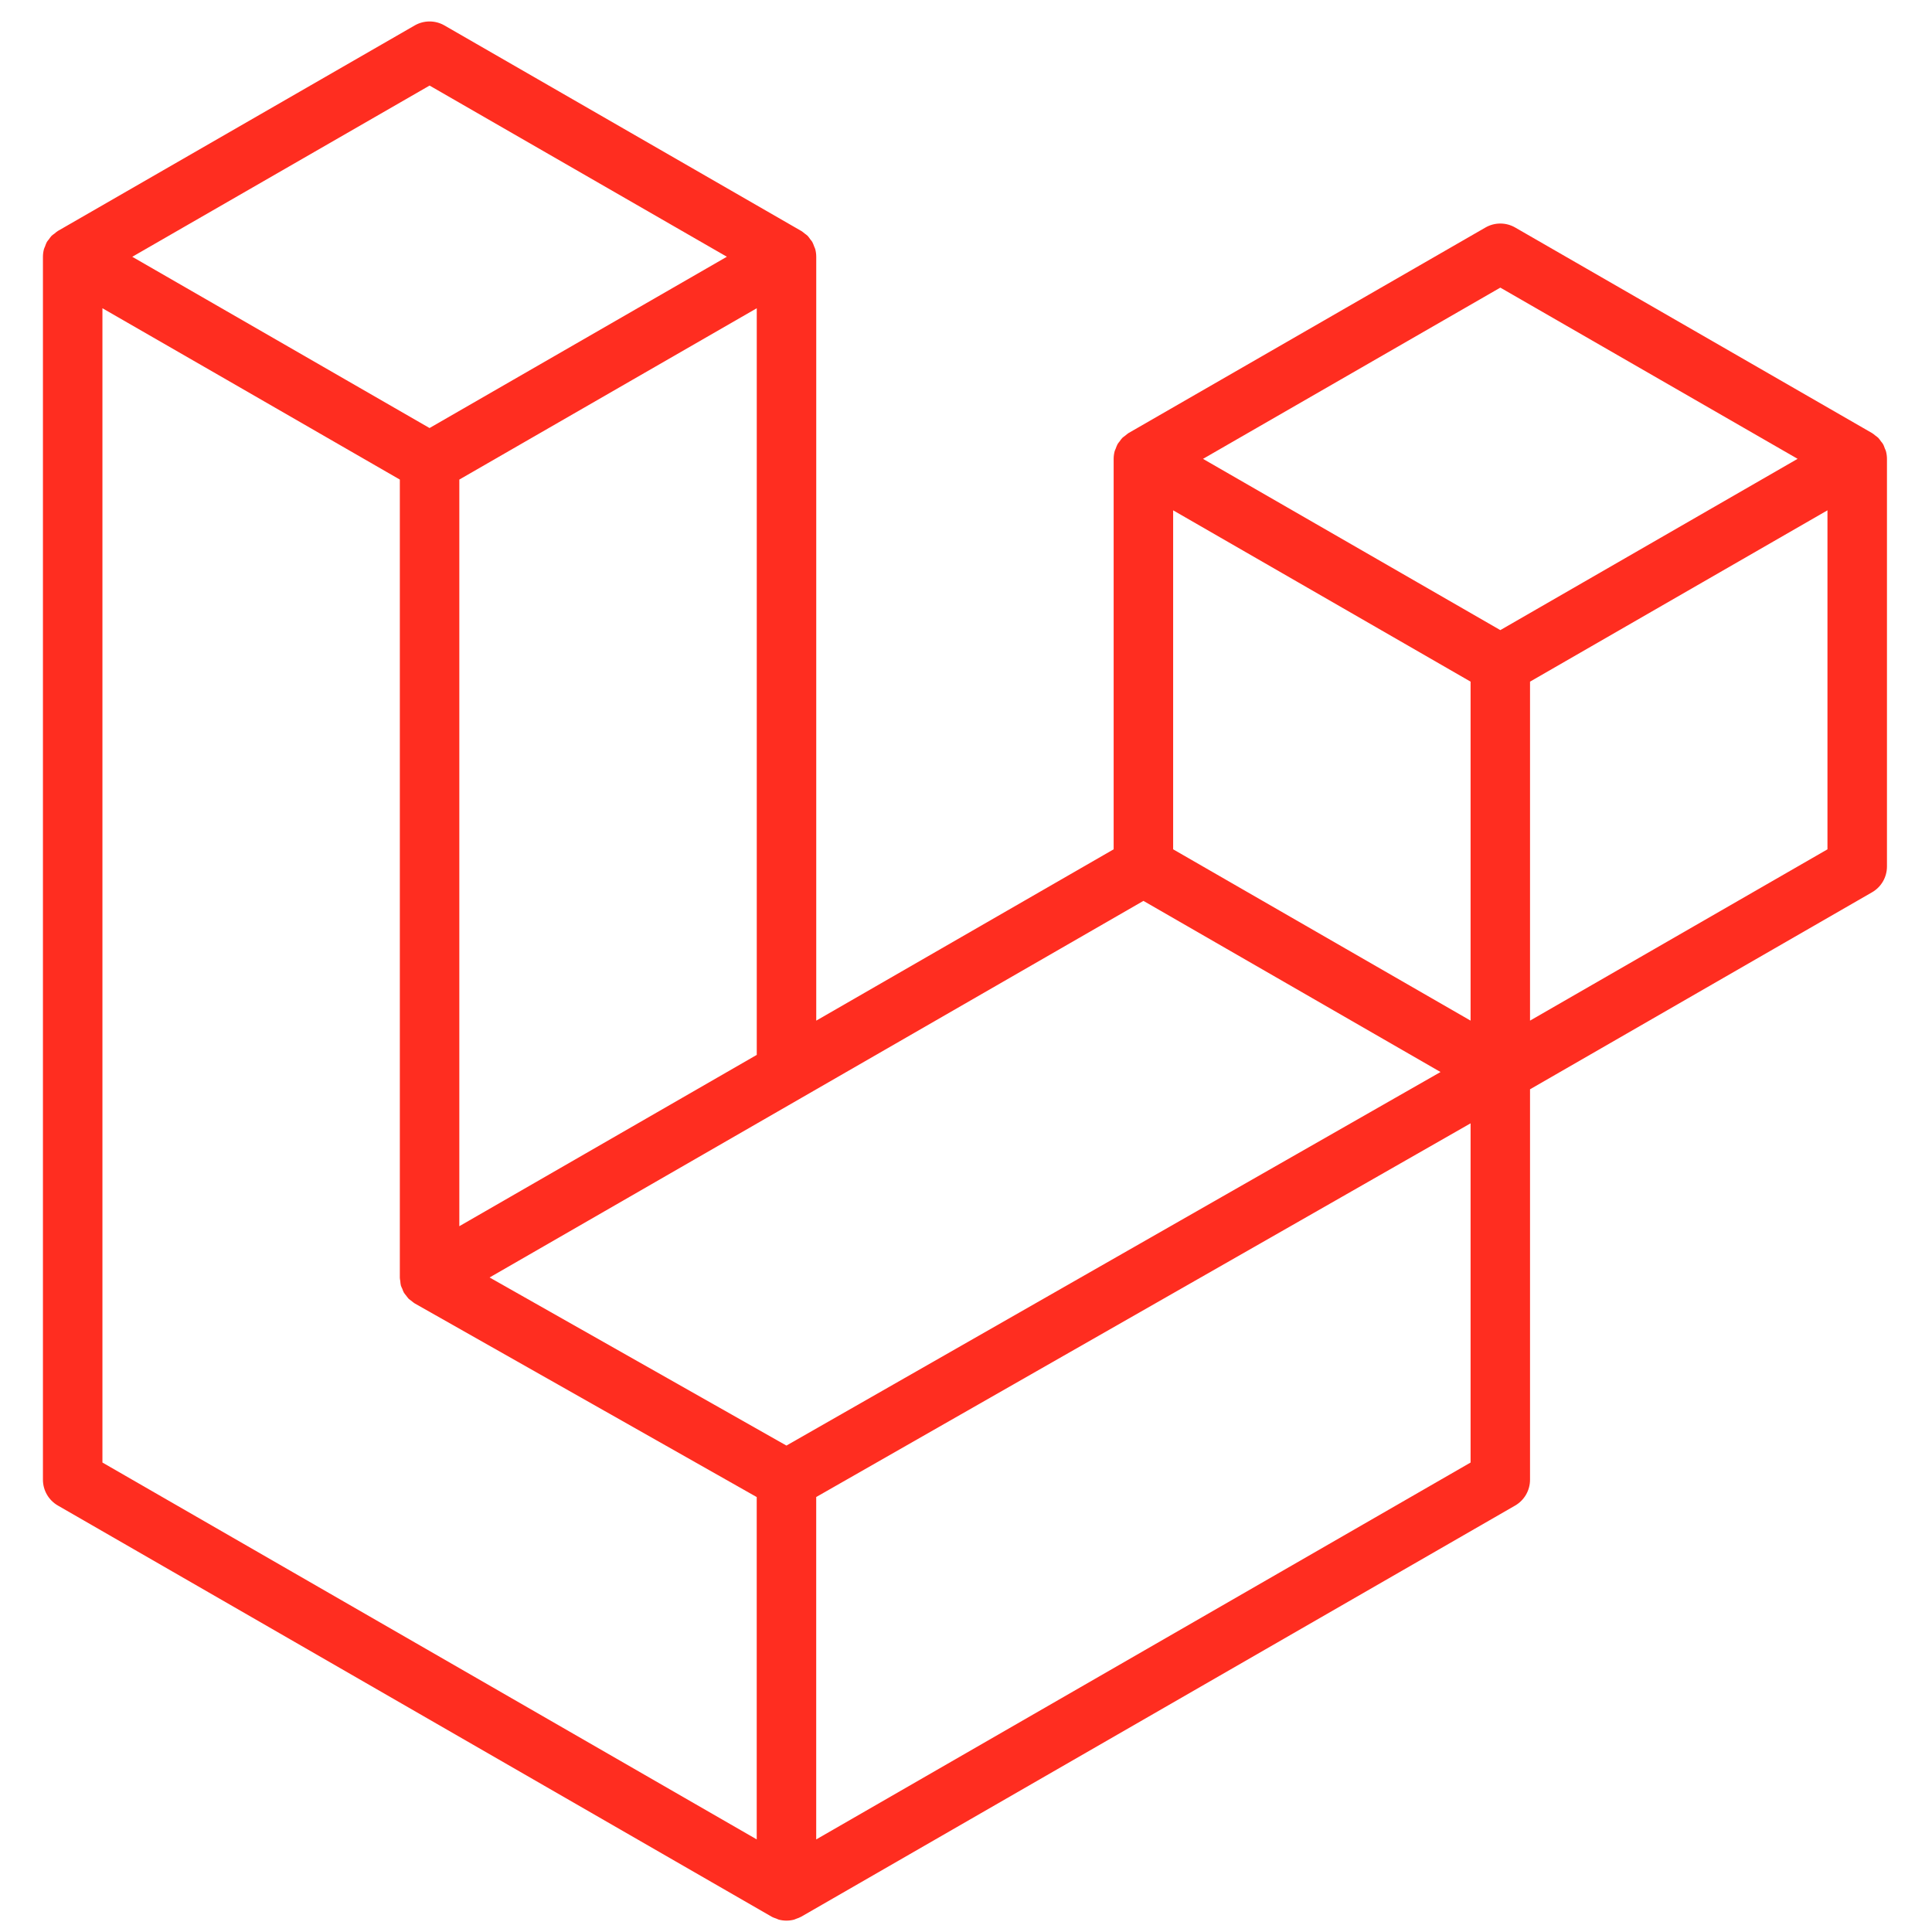
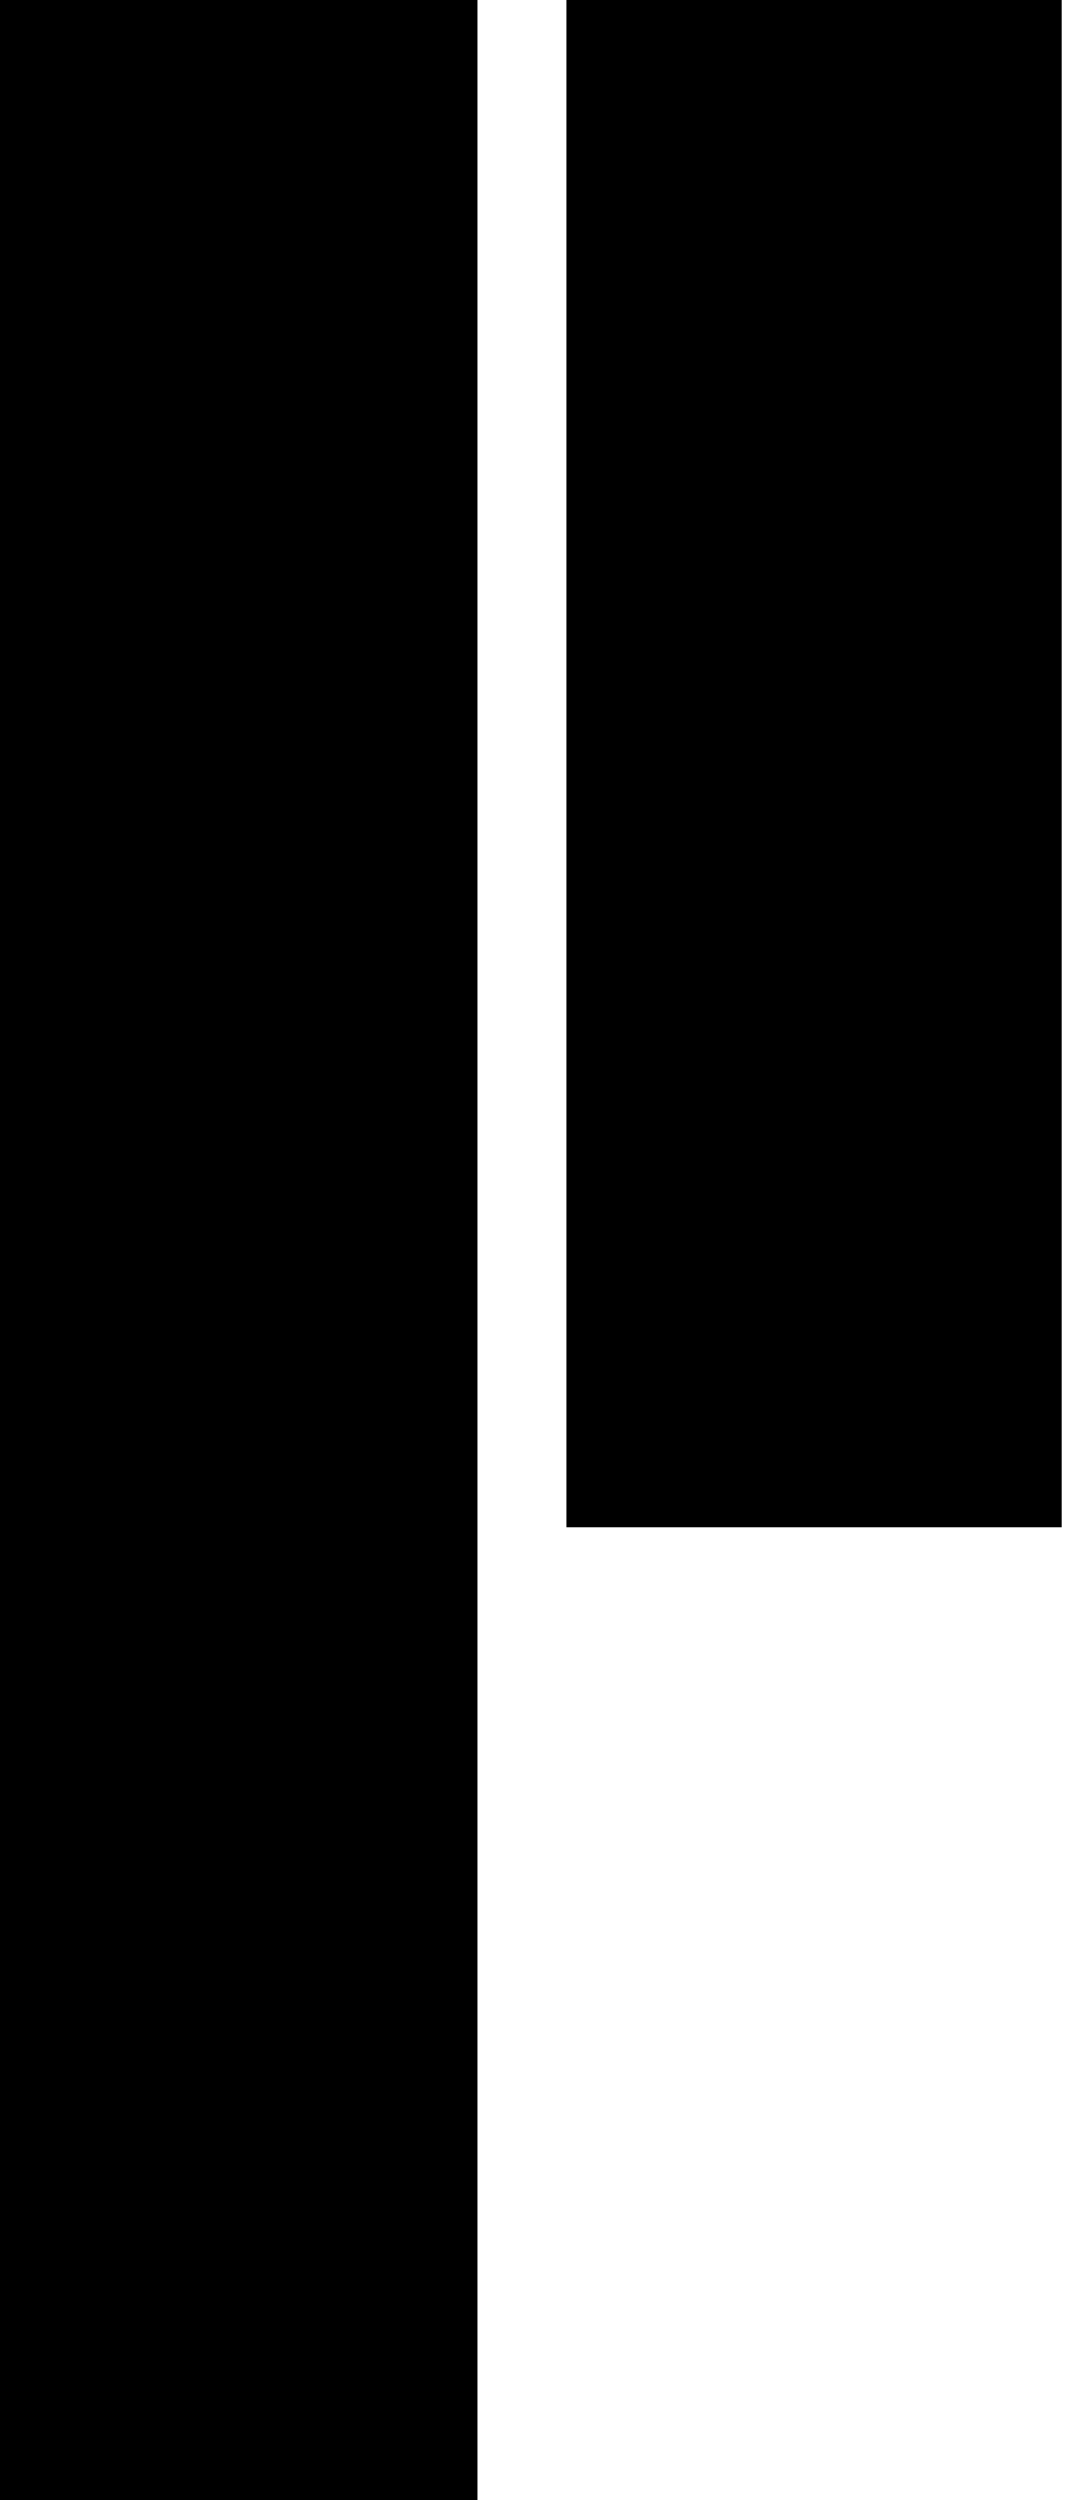
- <svg xmlns="http://www.w3.org/2000/svg" width="166" height="166" viewBox="0 0 166 166" fill="none">
-   <path fill-rule="evenodd" clip-rule="evenodd" d="M162.041 38.759C162.099 38.977 162.129 39.201 162.13 39.426V74.452C162.13 74.902 162.011 75.344 161.786 75.733C161.561 76.122 161.237 76.444 160.847 76.668L131.462 93.594V127.141C131.462 128.054 130.977 128.897 130.186 129.357L68.847 164.683C68.707 164.763 68.554 164.814 68.401 164.868C68.343 164.887 68.289 164.922 68.228 164.938C67.8 165.051 67.349 165.051 66.92 164.938C66.85 164.919 66.786 164.881 66.719 164.855C66.579 164.804 66.432 164.76 66.298 164.683L4.972 129.357C4.583 129.133 4.259 128.81 4.034 128.421C3.808 128.032 3.69 127.591 3.689 127.141L3.689 22.063C3.689 21.834 3.721 21.61 3.779 21.393C3.798 21.32 3.843 21.253 3.868 21.179C3.916 21.045 3.961 20.908 4.031 20.783C4.079 20.7 4.149 20.633 4.206 20.557C4.28 20.454 4.347 20.349 4.433 20.26C4.506 20.186 4.602 20.132 4.685 20.068C4.778 19.992 4.861 19.909 4.966 19.848L35.633 2.185C36.022 1.961 36.462 1.844 36.91 1.844C37.358 1.844 37.798 1.961 38.186 2.185L68.851 19.848H68.857C68.959 19.912 69.045 19.992 69.138 20.065C69.221 20.129 69.313 20.186 69.387 20.257C69.476 20.349 69.54 20.454 69.616 20.557C69.671 20.633 69.744 20.7 69.789 20.783C69.862 20.911 69.904 21.045 69.955 21.179C69.98 21.253 70.025 21.32 70.044 21.396C70.103 21.614 70.133 21.838 70.133 22.063V87.694L95.686 72.974V39.423C95.686 39.2 95.718 38.973 95.775 38.759C95.798 38.683 95.839 38.615 95.865 38.542C95.916 38.408 95.96 38.271 96.031 38.146C96.079 38.063 96.149 37.996 96.203 37.92C96.279 37.818 96.343 37.712 96.433 37.623C96.506 37.549 96.599 37.495 96.681 37.431C96.777 37.355 96.86 37.272 96.962 37.211L127.633 19.548C128.021 19.324 128.461 19.206 128.91 19.206C129.358 19.206 129.798 19.324 130.186 19.548L160.85 37.211C160.959 37.275 161.042 37.355 161.137 37.428C161.217 37.492 161.31 37.549 161.383 37.62C161.473 37.712 161.536 37.818 161.613 37.92C161.67 37.996 161.741 38.063 161.785 38.146C161.859 38.271 161.9 38.408 161.951 38.542C161.98 38.615 162.021 38.683 162.041 38.759ZM157.018 72.974V43.848L146.287 50.028L131.462 58.568V87.694L157.021 72.974H157.018ZM126.354 125.663V96.518L111.771 104.85L70.13 128.626V158.046L126.354 125.663ZM8.801 26.485V125.663L65.018 158.043V128.629L35.649 112L35.64 111.994L35.627 111.988C35.528 111.93 35.445 111.847 35.353 111.777C35.273 111.713 35.18 111.662 35.11 111.592L35.104 111.582C35.021 111.502 34.963 111.403 34.893 111.314C34.829 111.228 34.753 111.154 34.702 111.065L34.699 111.055C34.641 110.96 34.606 110.845 34.565 110.736C34.523 110.64 34.469 110.551 34.443 110.449C34.411 110.328 34.405 110.197 34.392 110.072C34.379 109.976 34.354 109.881 34.354 109.785V109.778V41.205L19.532 32.662L8.801 26.485ZM36.913 7.35L11.364 22.063L36.907 36.777L62.453 22.06L36.907 7.35H36.913ZM50.2 99.174L65.022 90.637V26.485L54.291 32.665L39.466 41.205V105.357L50.2 99.174ZM128.91 24.713L103.363 39.426L128.91 54.14L154.453 39.423L128.91 24.713ZM126.354 58.568L111.529 50.028L100.798 43.848V72.974L115.619 81.511L126.354 87.694V58.568ZM67.571 124.205L105.042 102.803L123.772 92.109L98.245 77.405L68.854 94.334L42.066 109.762L67.571 124.205Z" fill="#FF2D20" />
+ <svg xmlns="http://www.w3.org/2000/svg" version="1.0" width="359pt" height="843pt" viewBox="0 0 359 843" preserveAspectRatio="xMidYMid meet">
+   <g transform="translate(0,843) scale(0.1,-0.1)" fill="#000000" stroke="none">
+     <path d="M0 4215 l0 -4215 805 0 805 0 0 4215 0 4215 -805 0 -805 0 0 -4215z" />
+     <path d="M1910 5855 l0 -2575 835 0 835 0 0 2575 0 2575 -835 0 -835 0 0 -2575z" />
+   </g>
</svg>
